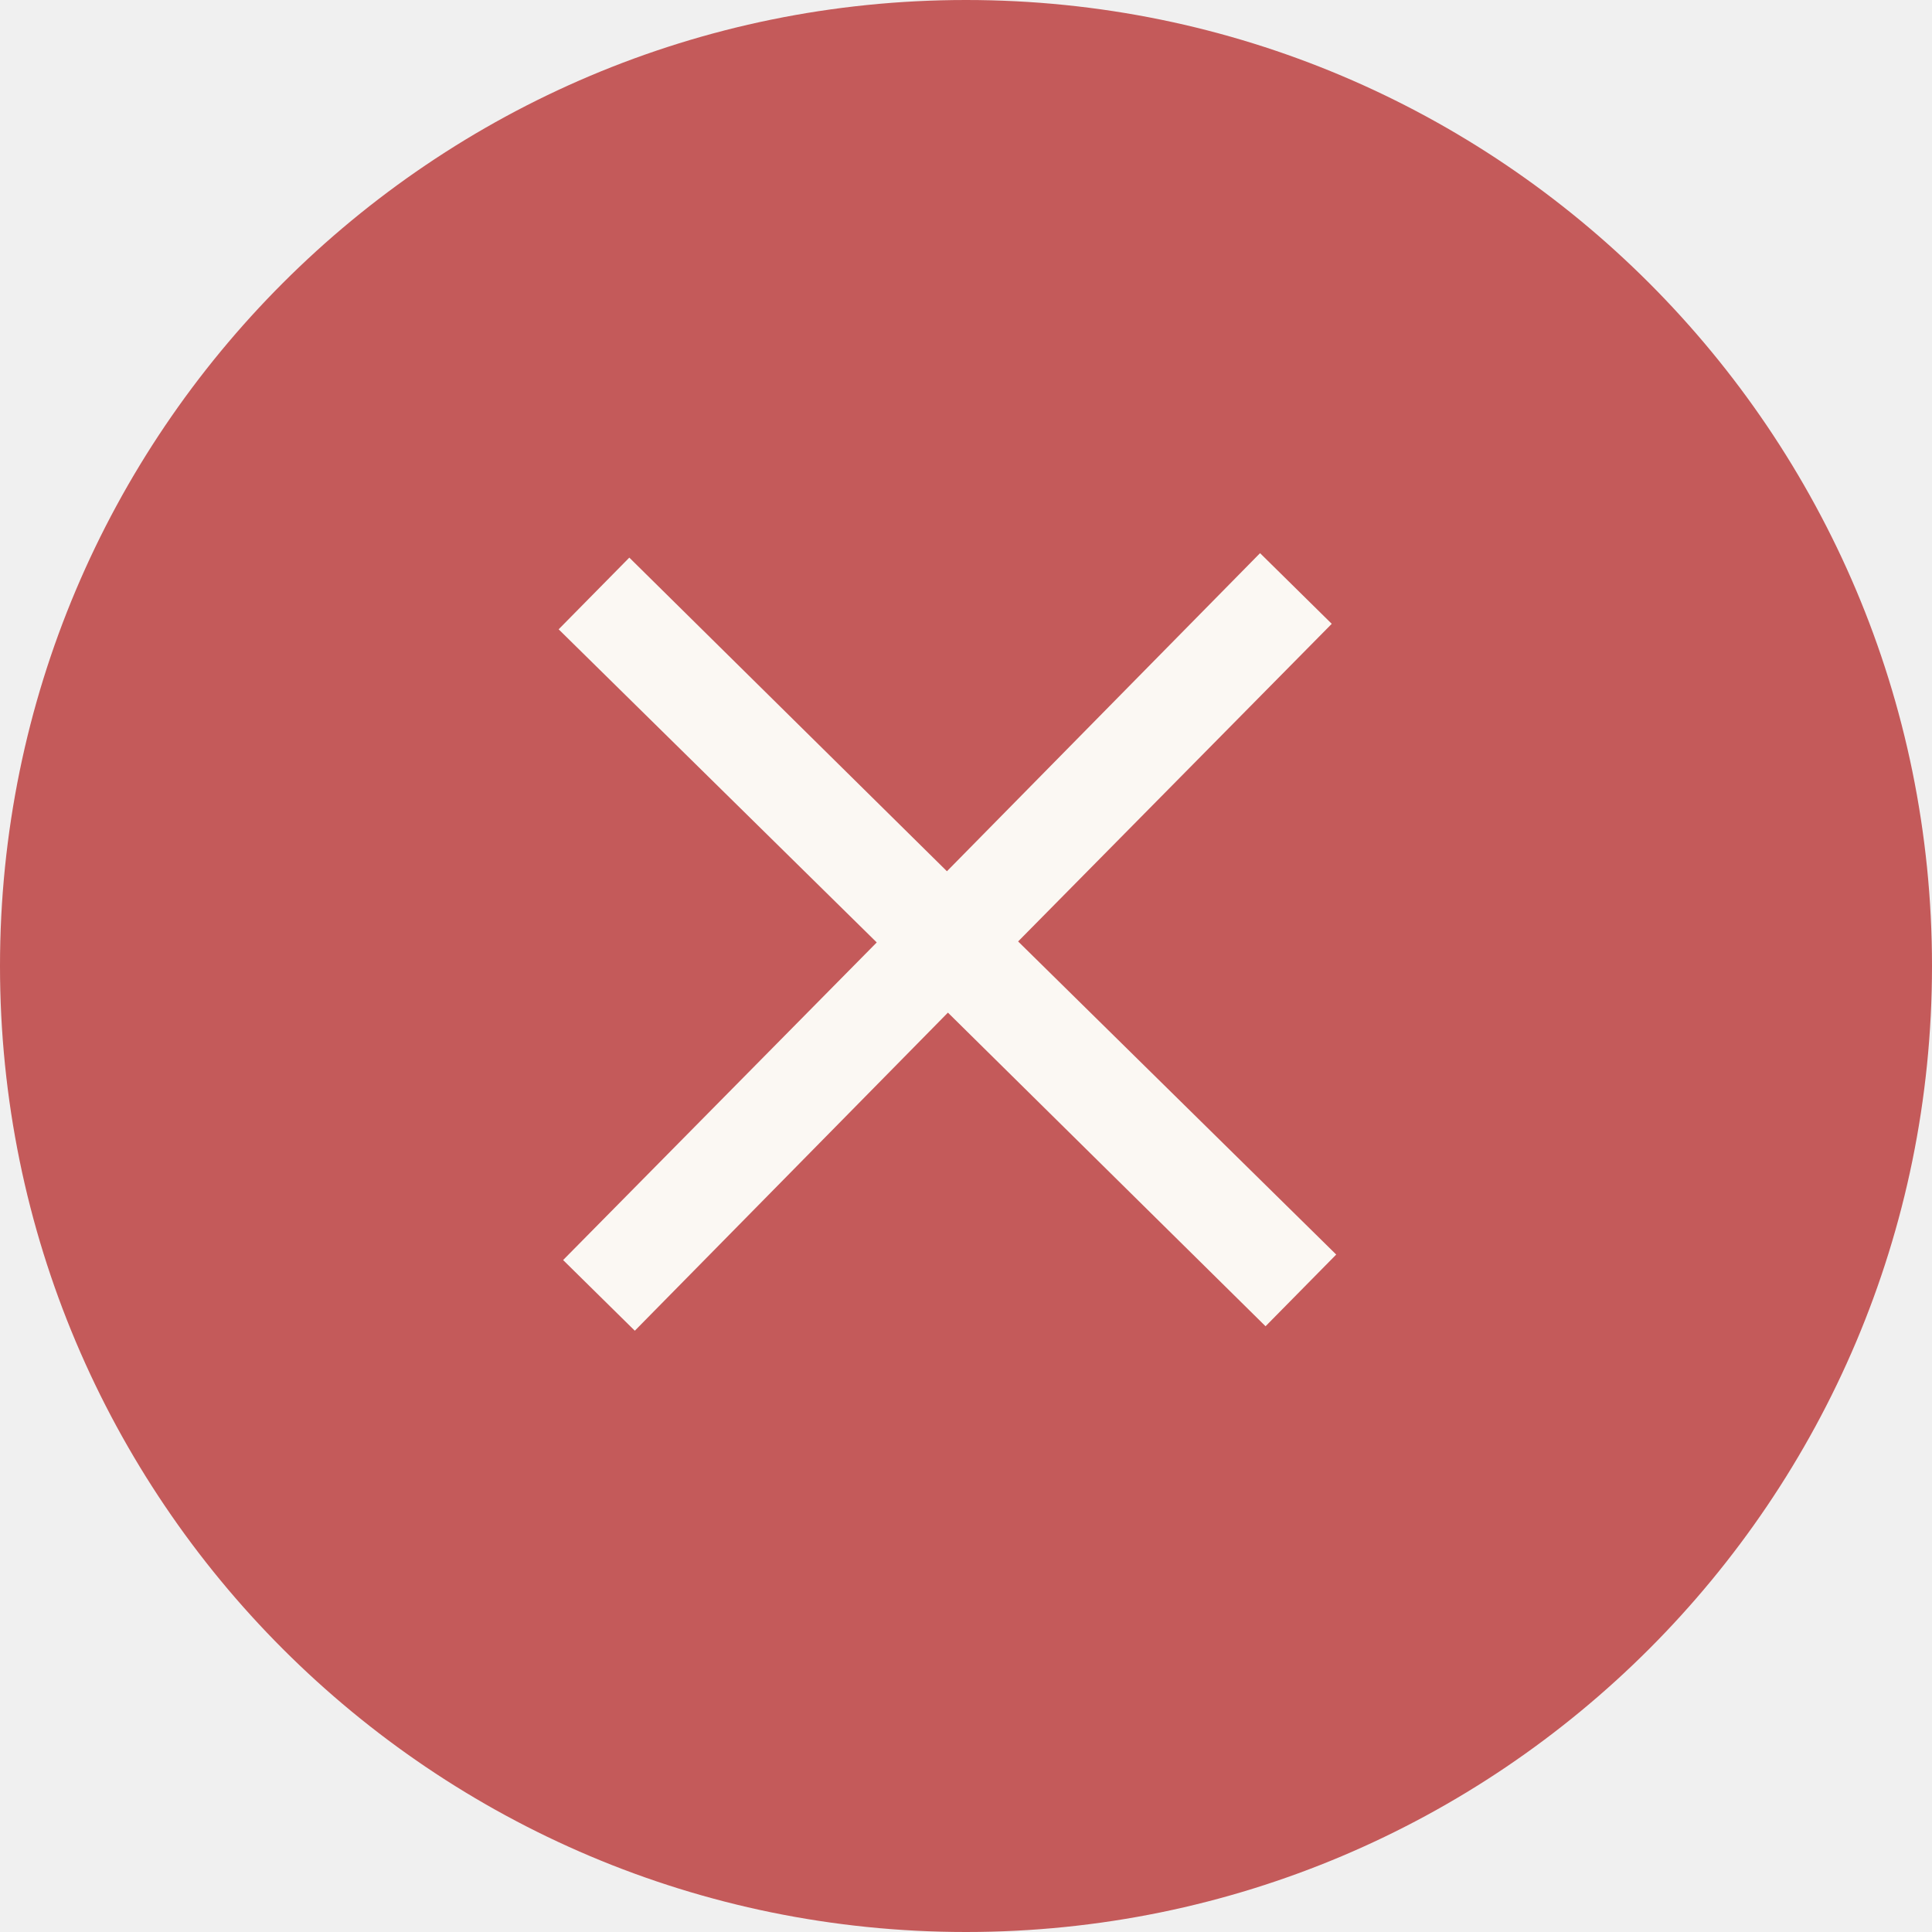
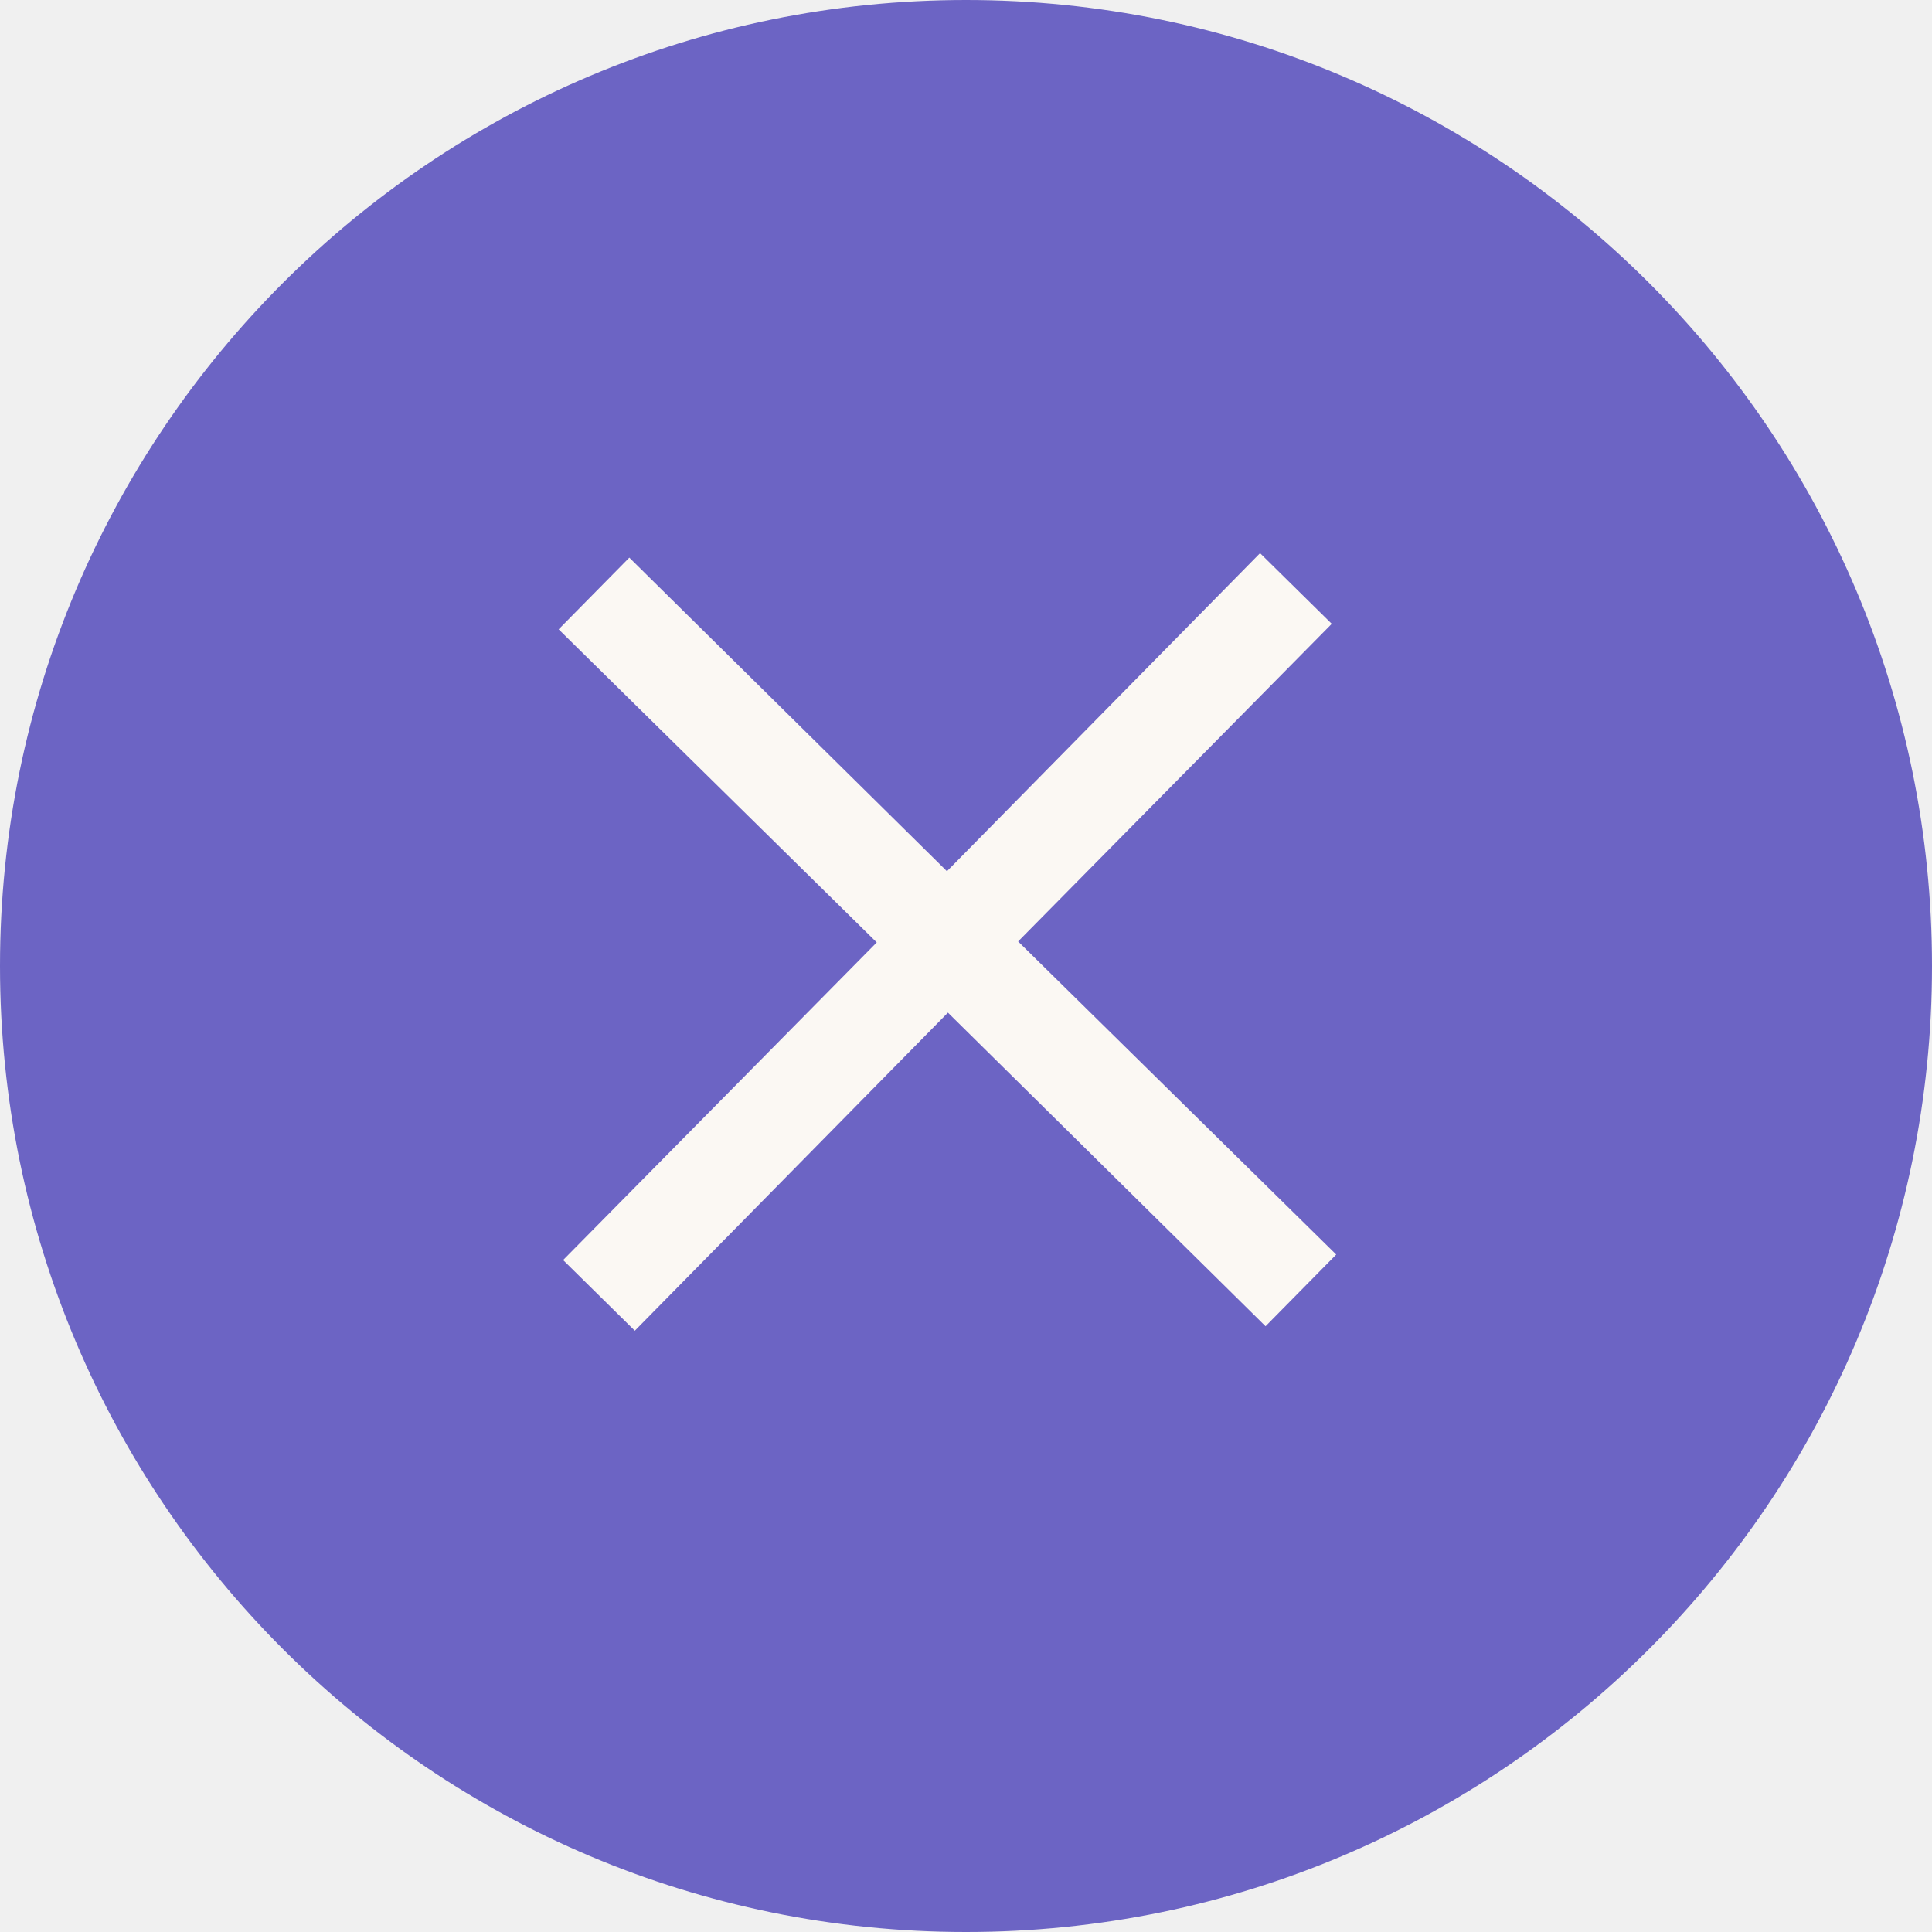
<svg xmlns="http://www.w3.org/2000/svg" width="45" height="45" viewBox="0 0 45 45" fill="none">
-   <g clip-path="url(#clip0_1512_1177)">
-     <path d="M22.5 45C34.926 45 45 34.926 45 22.5C45 10.074 34.926 0 22.5 0C10.073 0 -0 10.074 -0 22.5C-0 34.926 10.073 45 22.5 45Z" fill="#C45A5A" />
-     <path fill-rule="evenodd" clip-rule="evenodd" d="M31.019 14.53L29.349 12.884L22.056 20.293L14.658 12.988L13.012 14.658L20.421 21.951L13.116 29.349L14.786 30.995L22.079 23.586L29.477 30.891L31.123 29.221L23.714 21.928L31.019 14.53Z" fill="#FBF8F3" />
-   </g>
-   <defs>
-     <clipPath id="clip0_1512_1177">
-       <rect width="45" height="45" fill="white" transform="translate(-0.000244141)" />
-     </clipPath>
-   </defs>
+   <path d="M22.5 45C34.926 45 45 34.926 45 22.5C45 10.074 34.926 0 22.5 0C10.073 0 -0 10.074 -0 22.5C-0 34.926 10.073 45 22.5 45Z" fill="#6C64C4" />
+   <path fill-rule="evenodd" clip-rule="evenodd" d="M31.019 14.53L29.349 12.884L22.056 20.293L14.658 12.988L13.012 14.658L20.421 21.951L13.116 29.349L14.786 30.995L22.079 23.586L29.477 30.891L31.123 29.221L23.714 21.928L31.019 14.53Z" fill="#FBF8F3" />
</svg>
